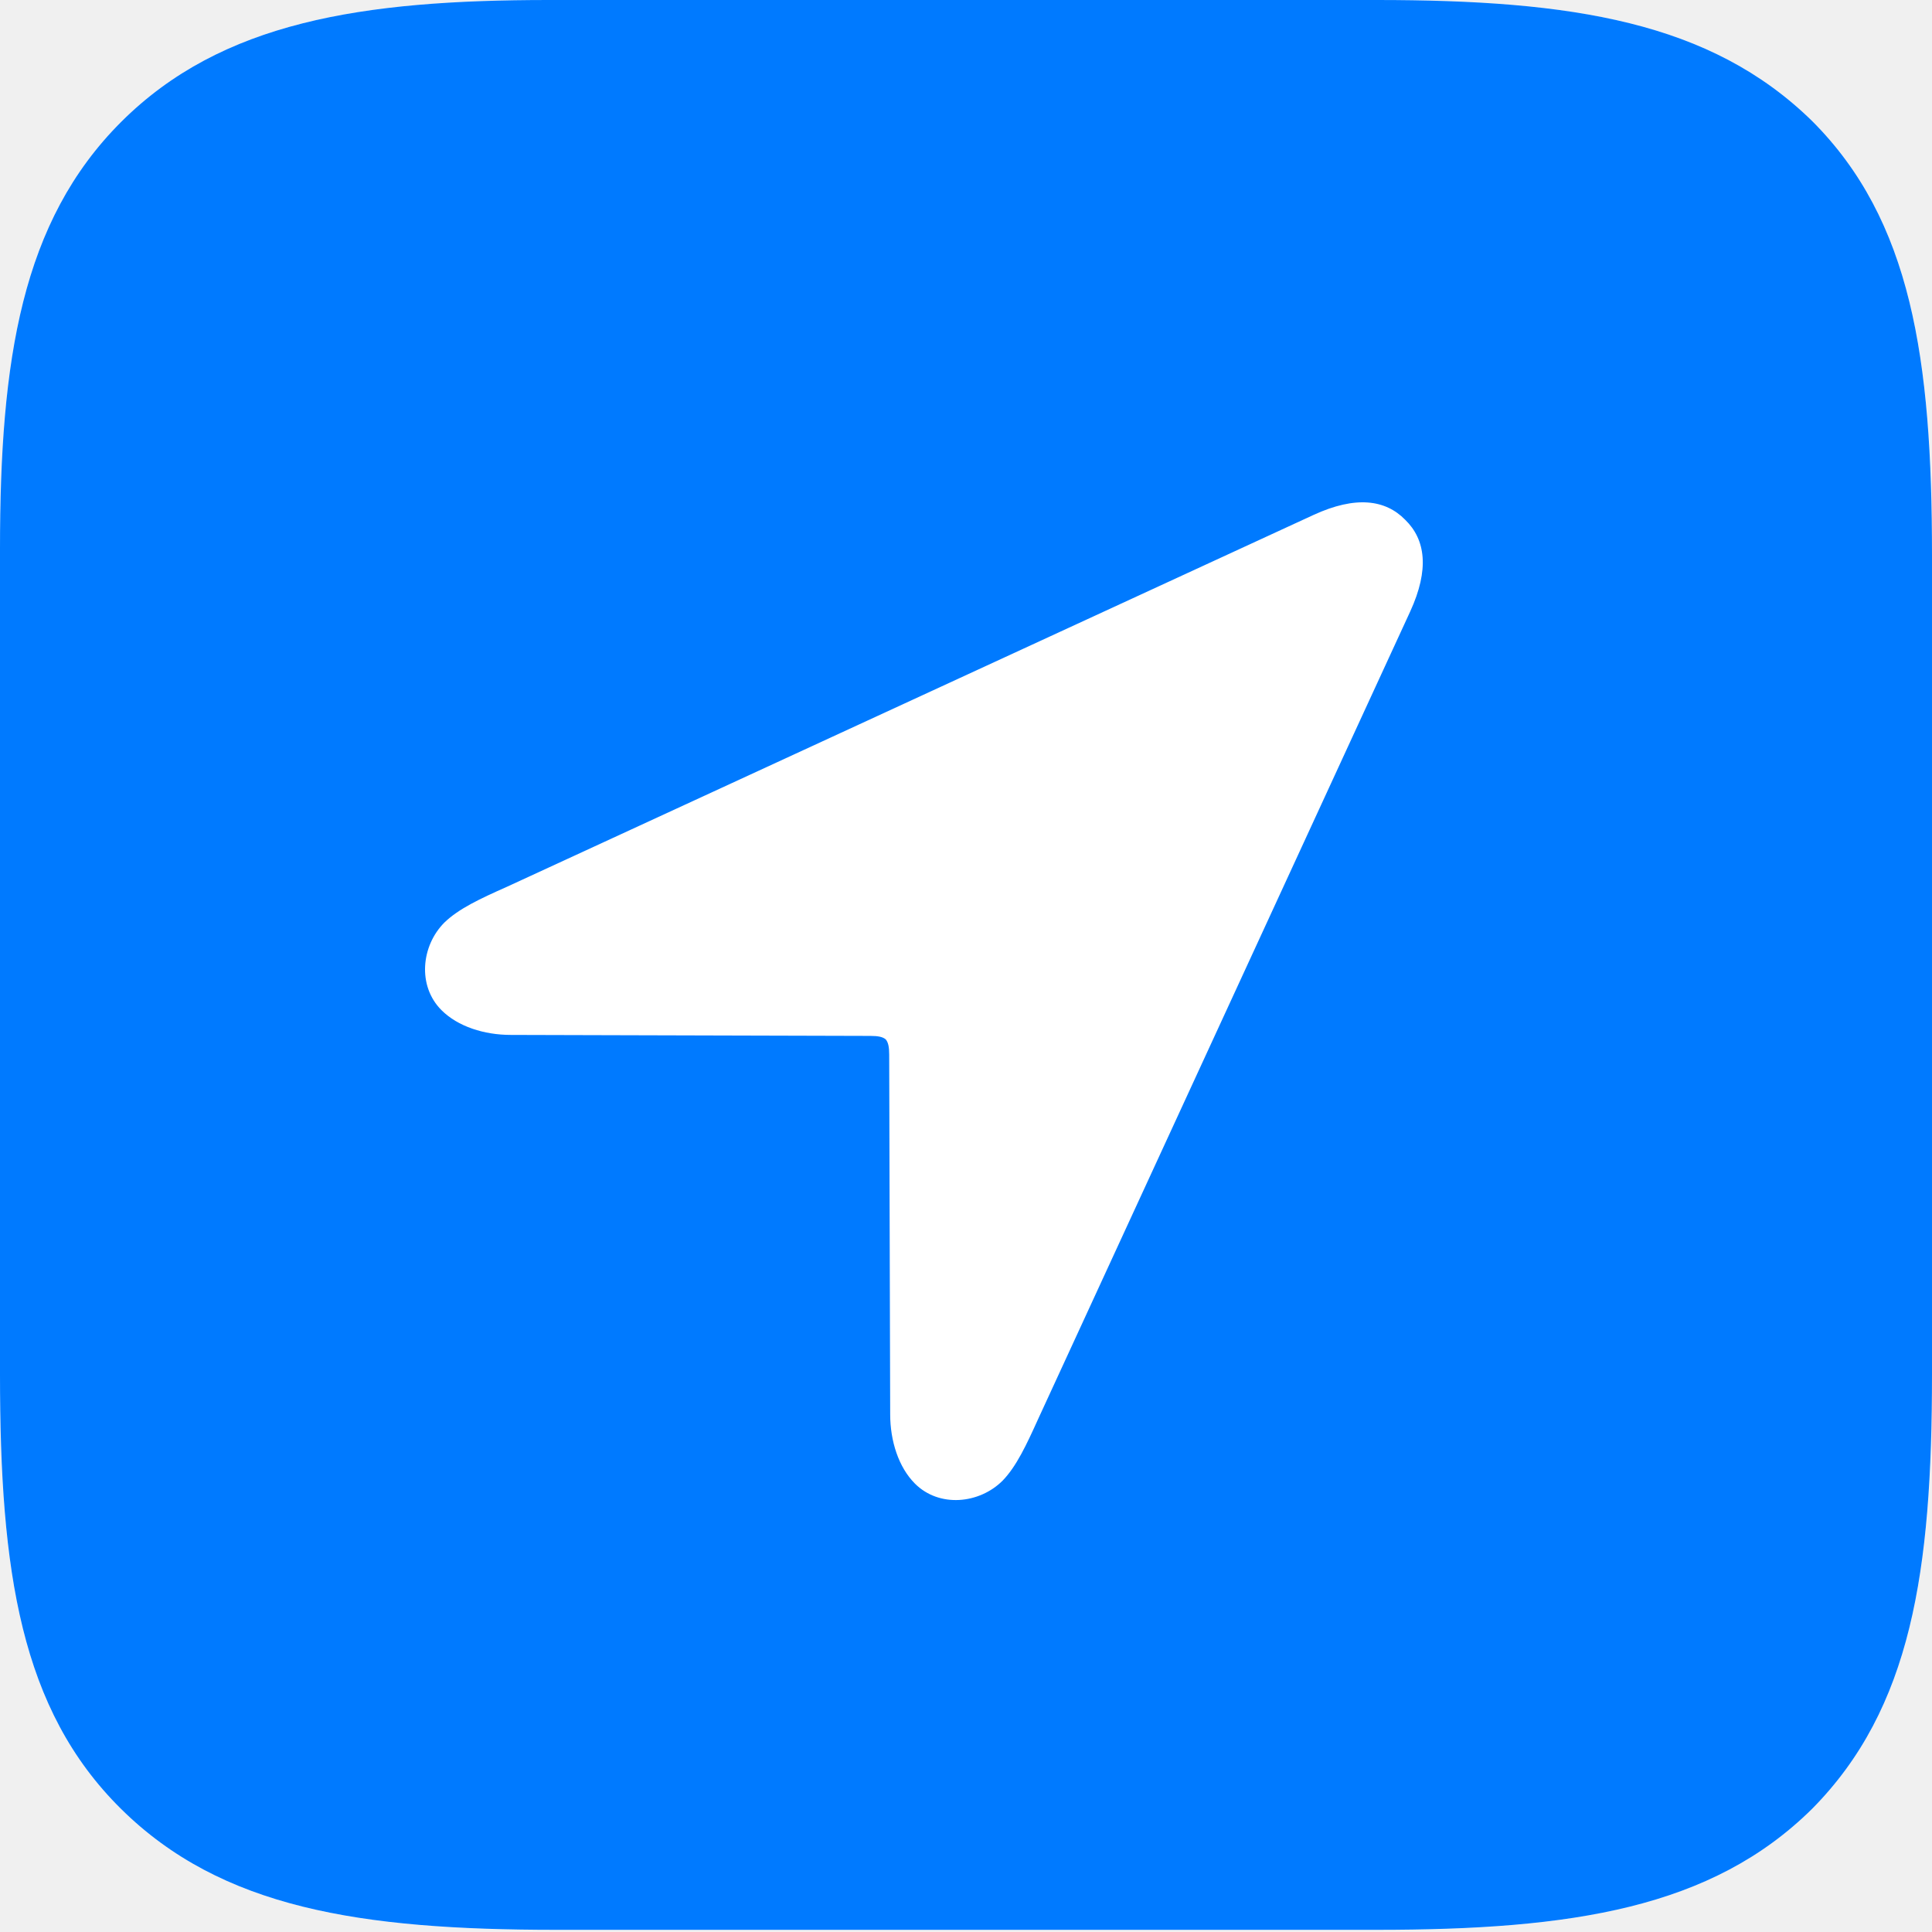
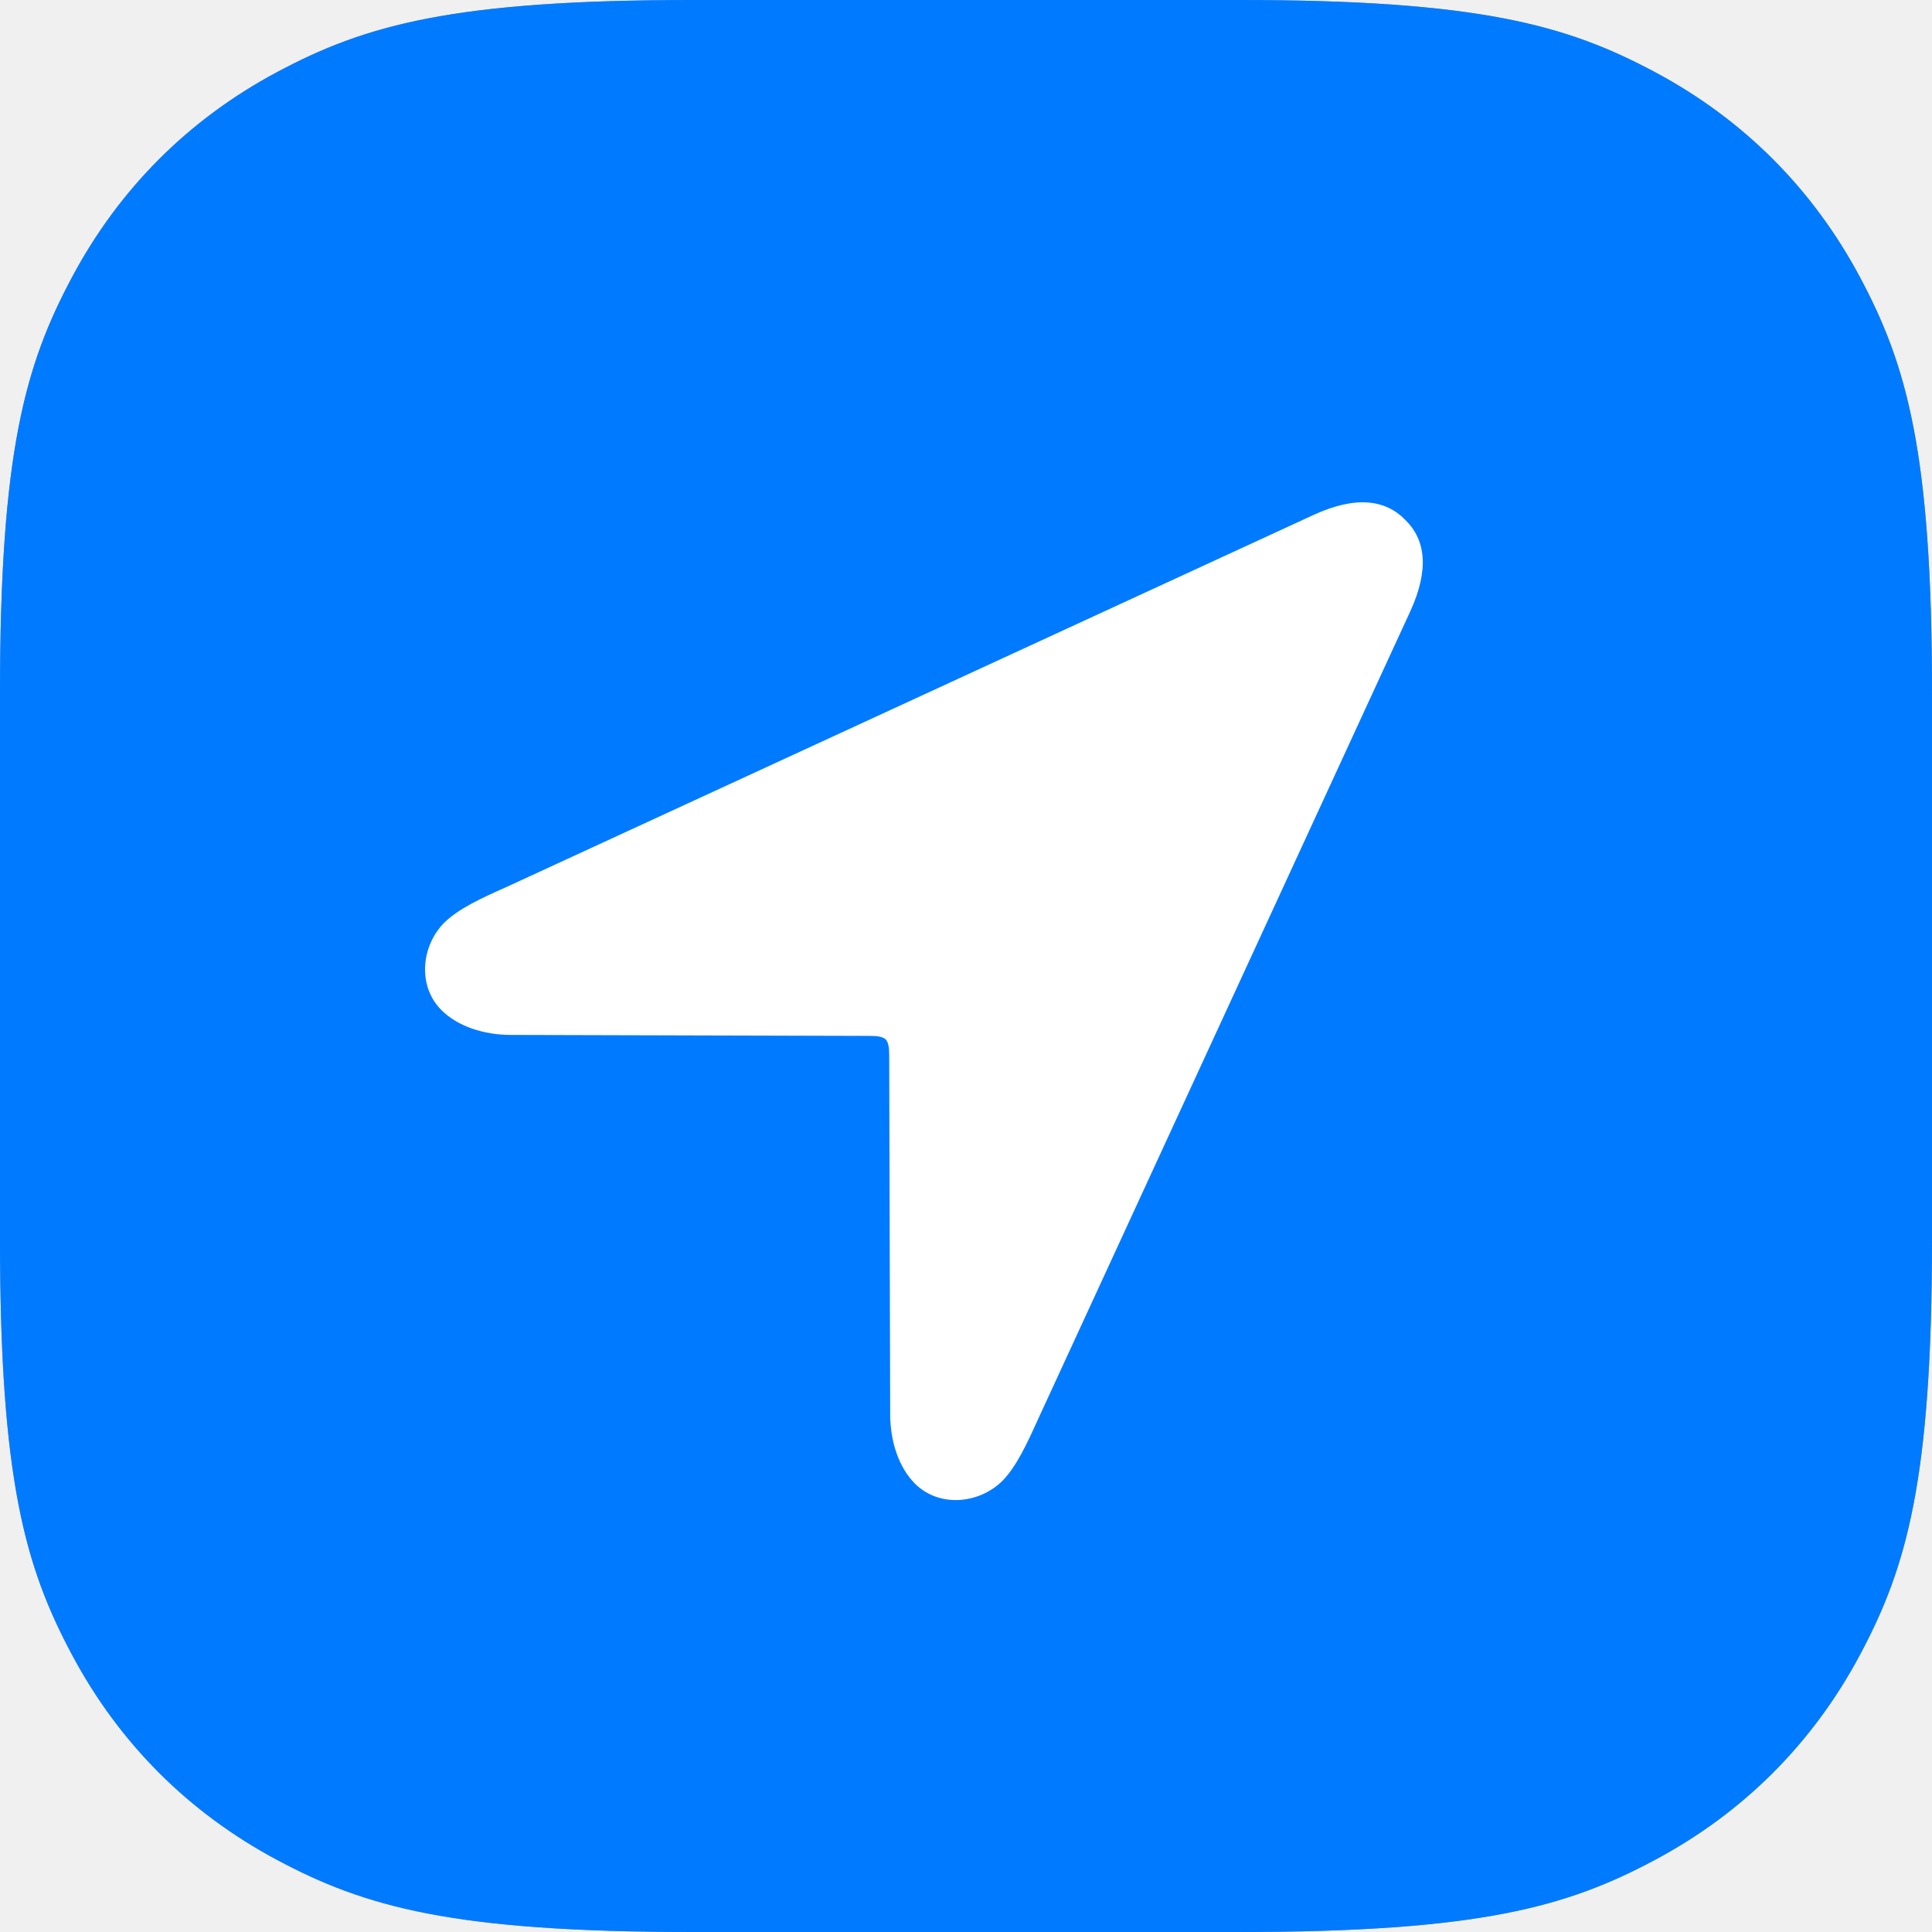
<svg xmlns="http://www.w3.org/2000/svg" xmlns:xlink="http://www.w3.org/1999/xlink" width="200px" height="200px" viewBox="0 0 200 200" version="1.1">
  <defs>
-     <path d="M142.506,199.776 C162.752,199.776 177.181,197.54 187.584,187.255 C197.875,176.859 200,162.661 200,142.314 L200,57.462 C200,37.116 197.875,22.806 187.584,12.521 C177.069,2.236 162.752,1.42108547e-14 142.506,1.42108547e-14 L56.823,1.42108547e-14 C37.472,1.42108547e-14 22.931,2.236 12.528,12.633 C2.237,22.918 0,37.227 0,56.791 L0,142.314 C0,162.661 2.125,176.97 12.528,187.255 C22.931,197.54 37.248,199.776 57.606,199.776 L142.506,199.776 Z" id="path-1" />
+     <path d="M71.789,-1.0155026e-14 L128.211,-4.35432025e-15 C153.174,2.52998546e-15 162.226,2.599 171.352,7.48 C180.478,12.36 187.64,19.522 192.52,28.648 C197.401,37.774 200,46.826 200,71.789 L200,128.211 C200,153.174 197.401,162.226 192.52,171.352 C187.64,180.478 180.478,187.64 171.352,192.52 C162.226,197.401 153.174,200 128.211,200 L71.789,200 C46.826,200 37.774,197.401 28.648,192.52 C19.522,187.64 12.36,180.478 7.48,171.352 C2.599,162.226 5.33863302e-15,153.174 -9.18824169e-15,128.211 L-5.32110454e-15,71.789 C3.09171497e-15,46.826 2.599,37.774 7.48,28.648 C12.36,19.522 19.522,12.36 28.648,7.48 C37.774,2.599 46.826,5.90036254e-15 71.789,-1.0155026e-14 Z" id="path-1" />
  </defs>
  <g id="location" stroke="none" stroke-width="1" fill="none" fill-rule="evenodd">
    <mask id="mask-2" fill="white">
      <use xlink:href="#path-1" />
    </mask>
-     <use id="Mask" fill="#FFFFFF" fill-rule="nonzero" xlink:href="#path-1" />
+     <path stroke="#979797" d="M128.211,0.5 C153.032,0.5 162.04,3.067 171.116,7.921 C180.153,12.754 187.246,19.847 192.079,28.884 C196.933,37.96 199.5,46.968 199.5,71.789 L199.5,71.789 L199.5,128.211 C199.5,153.032 196.933,162.04 192.079,171.116 C187.246,180.153 180.153,187.246 171.116,192.079 C162.04,196.933 153.032,199.5 128.211,199.5 L128.211,199.5 L71.789,199.5 C46.968,199.5 37.96,196.933 28.884,192.079 C19.847,187.246 12.754,180.153 7.921,171.116 C7.296,169.948 6.709,168.781 6.161,167.581 L5.911,167.025 C2.403,159.111 0.544,149.575 0.501,128.955 L0.501,128.955 L0.5,71.789 C0.5,46.968 3.067,37.96 7.921,28.884 C12.754,19.847 19.847,12.754 28.884,7.921 C30.052,7.296 31.219,6.709 32.419,6.161 L32.975,5.911 C40.889,2.403 50.425,0.544 71.045,0.501 L71.045,0.501 Z" />
    <g id="Group" mask="url(#mask-2)">
      <g id="Icon">
        <rect id="Rectangle" fill="#FFFFFF" x="0" y="0" width="200" height="200" />
        <rect id="Background" fill="#007AFF" x="0" y="0" width="200" height="200" />
        <path d="M103.79,153.277 C105.226,151.79 106.251,149.585 107.481,146.868 L145.985,63.299 C147.984,58.941 147.574,55.865 145.472,53.814 C143.421,51.712 140.345,51.302 135.987,53.301 L52.469,91.804 C49.701,93.035 47.496,94.06 46.009,95.496 C43.6,97.906 43.189,102.058 45.702,104.571 C47.394,106.263 50.111,107.134 52.879,107.134 L90.101,107.237 C90.921,107.237 91.383,107.339 91.69,107.596 C91.947,107.903 92.049,108.365 92.049,109.185 L92.152,146.407 C92.152,149.175 93.023,151.892 94.715,153.584 C97.228,156.096 101.38,155.686 103.79,153.277 Z" fill="#FFFFFF" fill-rule="nonzero" />
      </g>
    </g>
  </g>
</svg>
